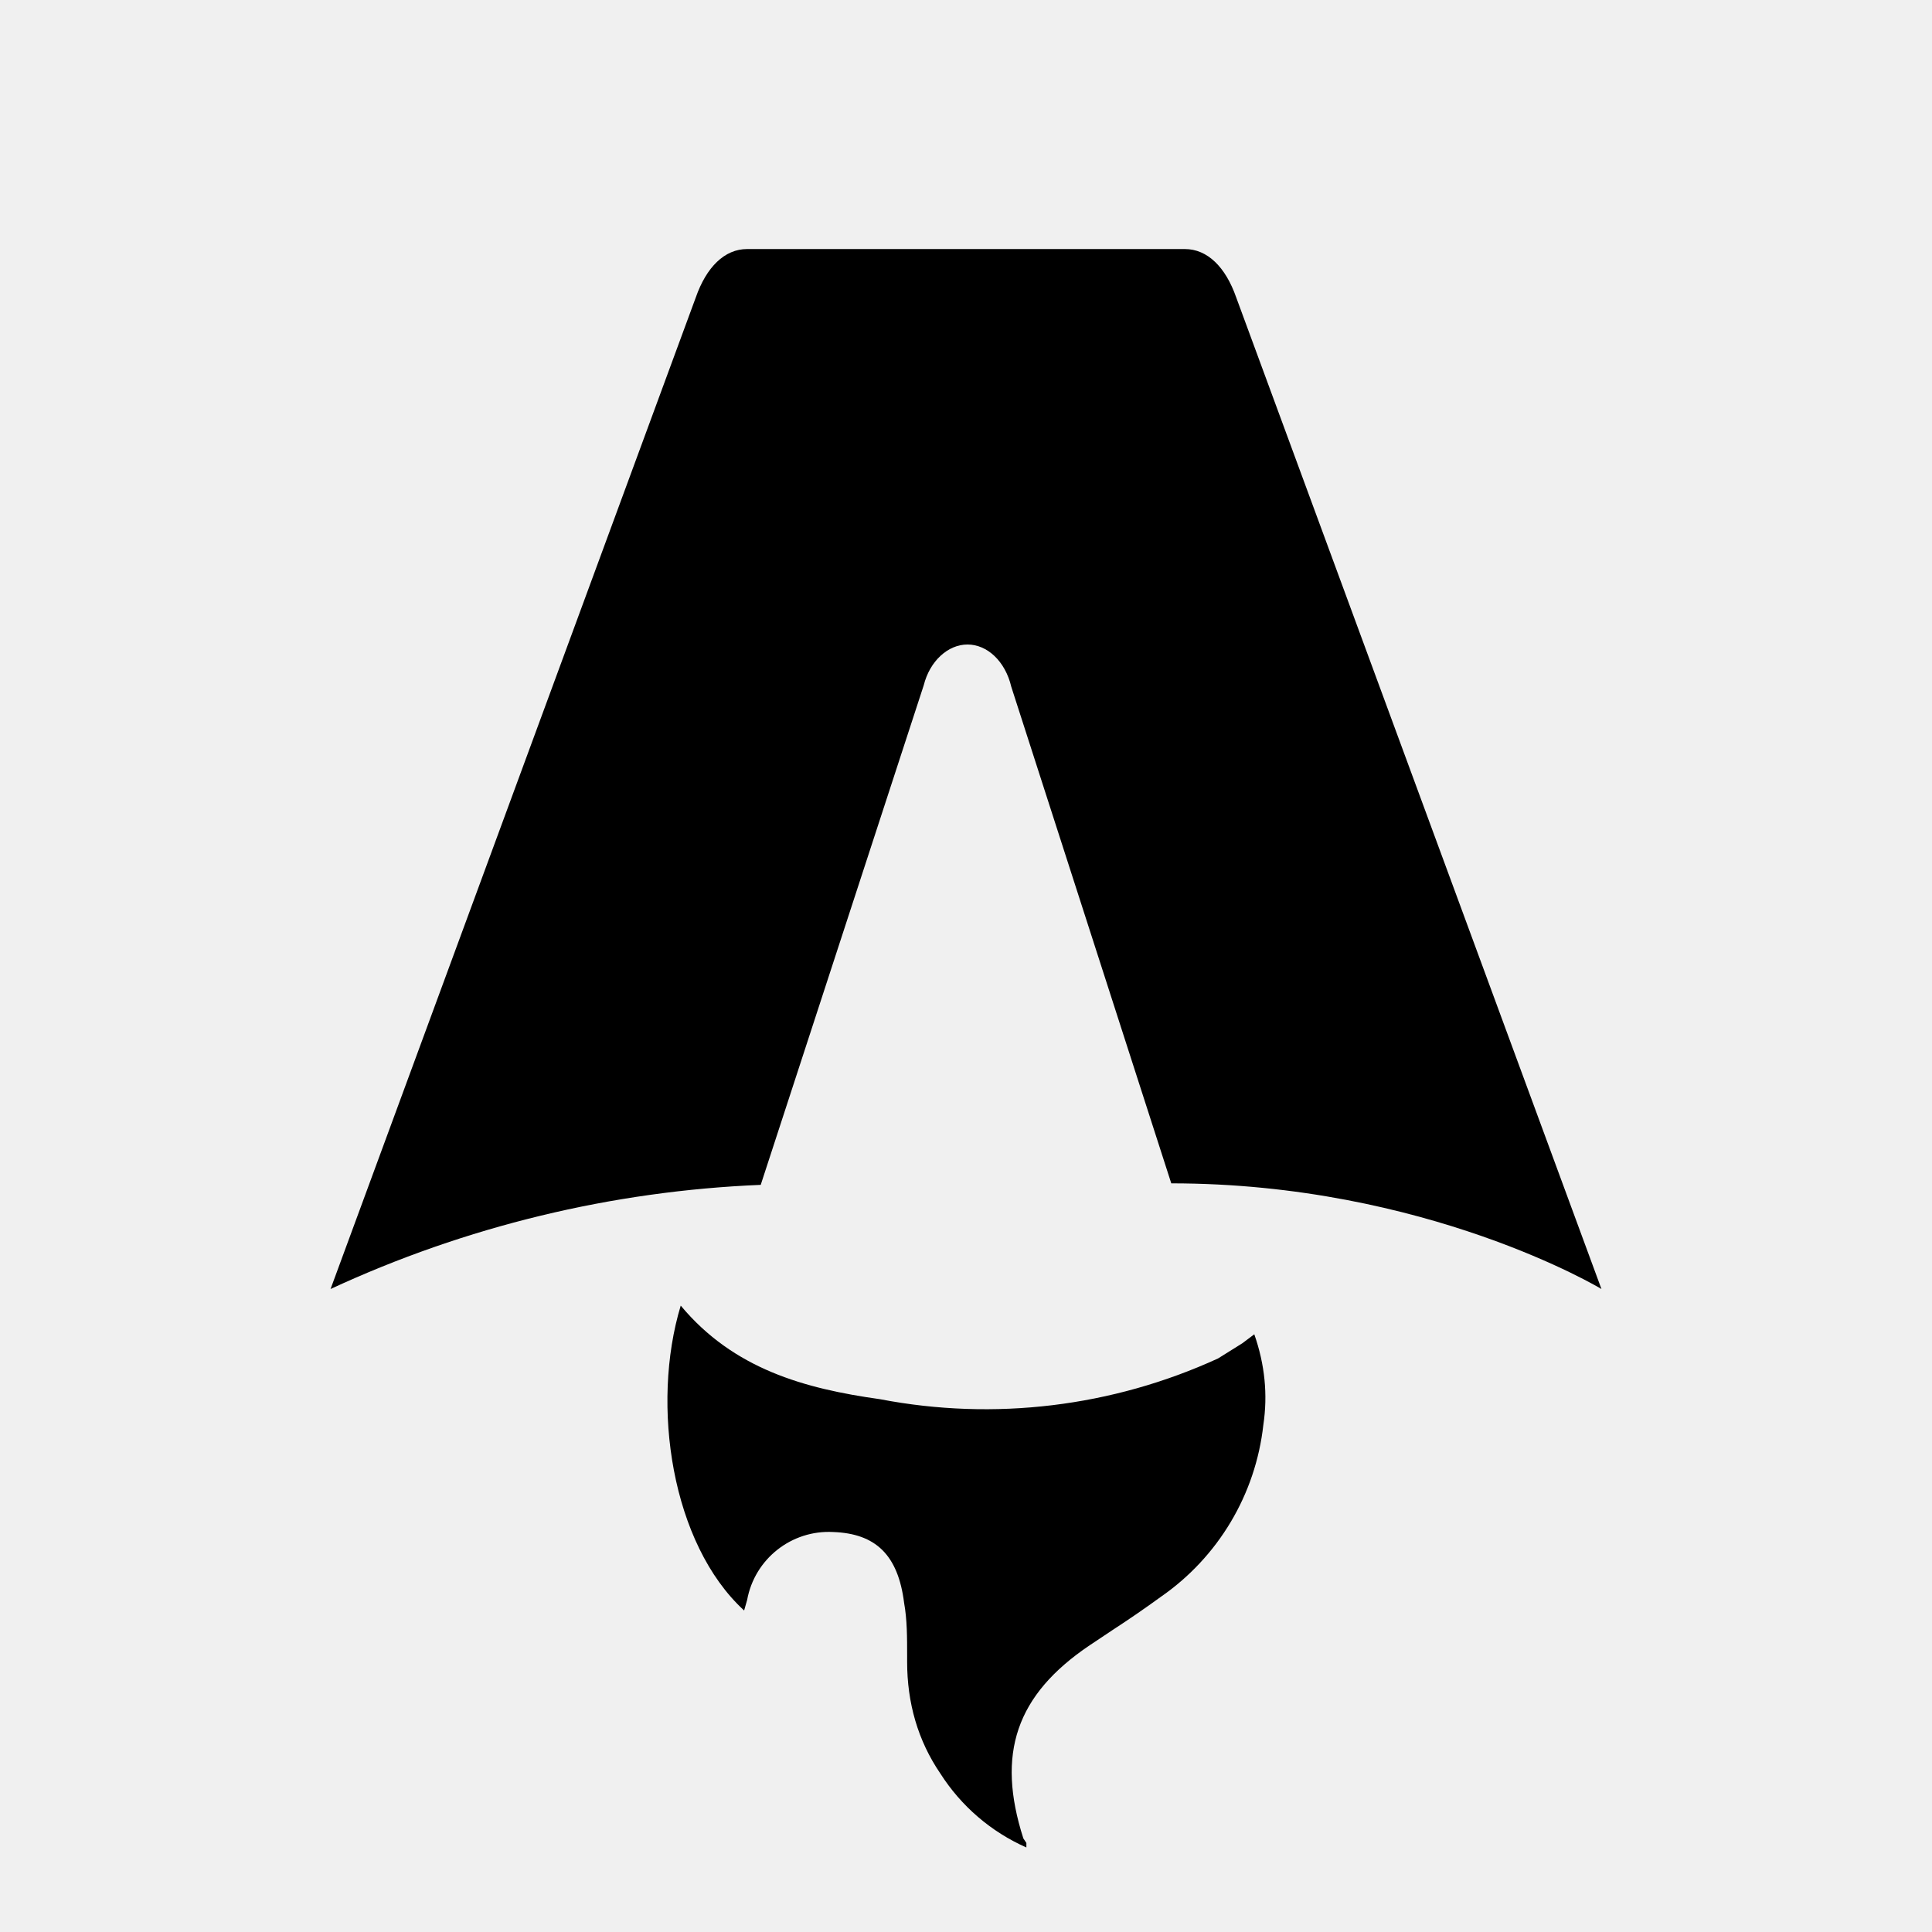
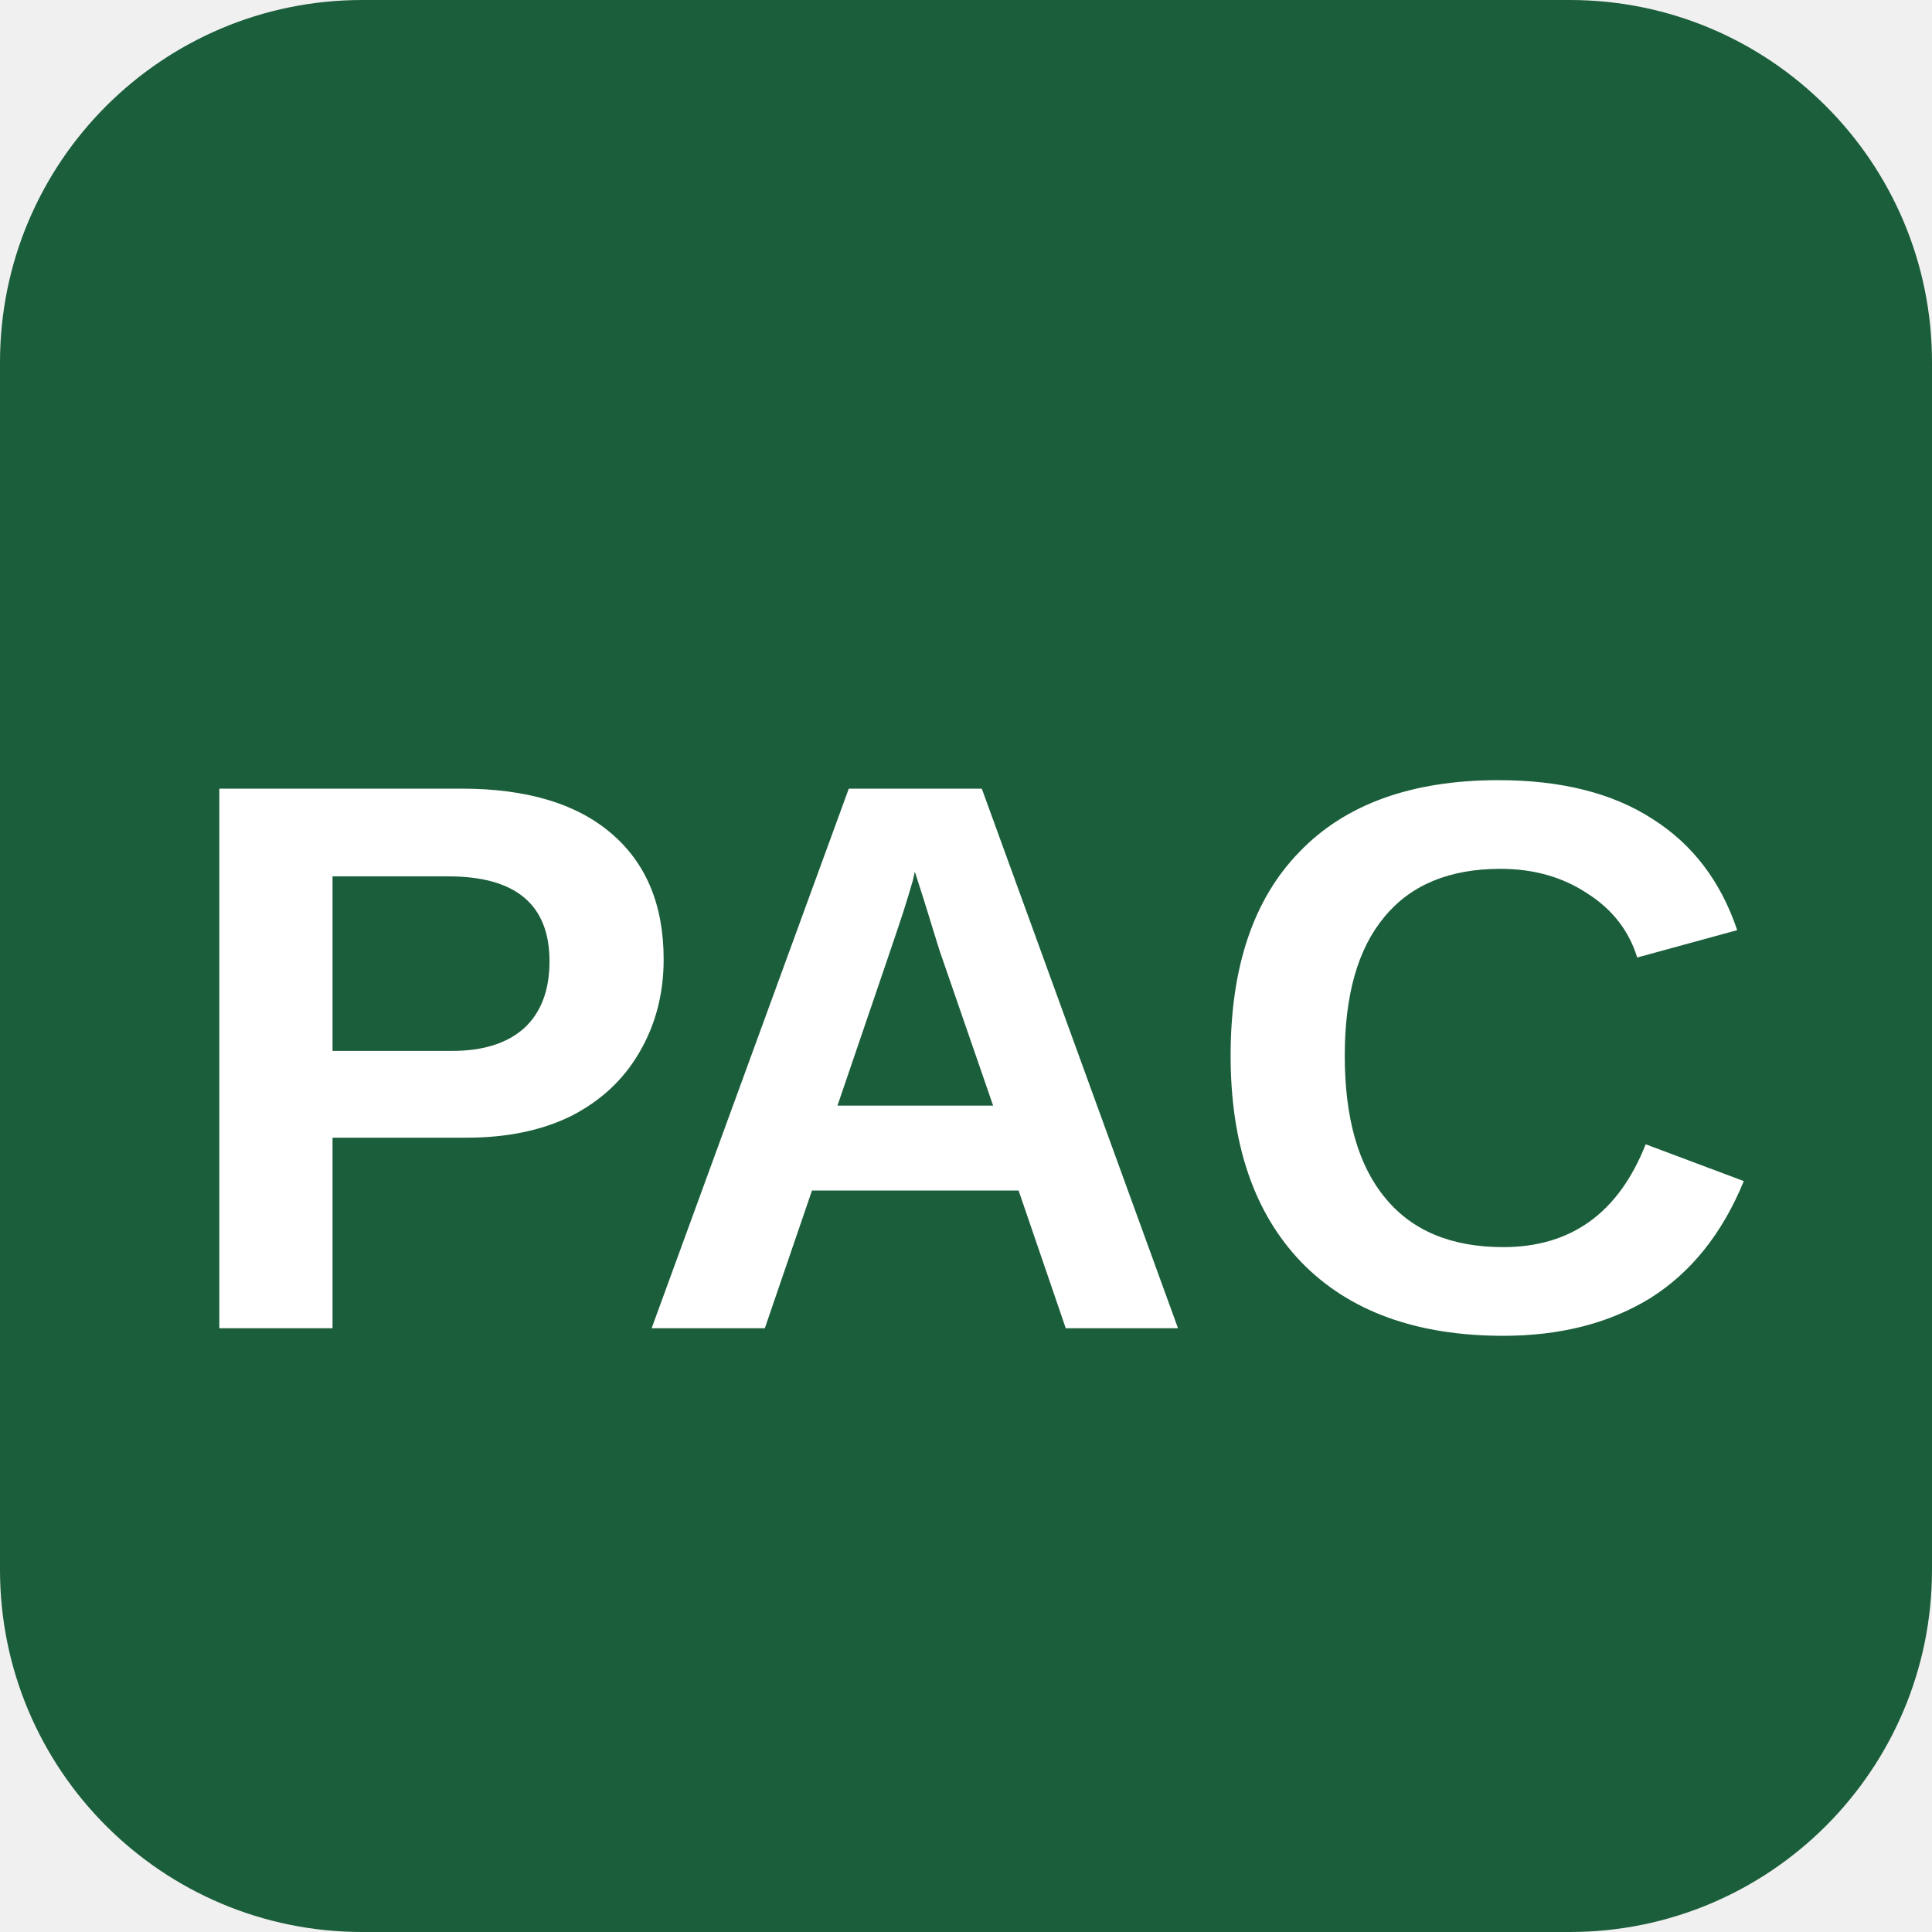
- <svg xmlns="http://www.w3.org/2000/svg" fill="none" viewBox="0 0 128 128">
-   <path d="M50.4 78.5a75.1 75.1 0 0 0-28.5 6.9l24.2-65.7c.7-2 1.9-3.2 3.4-3.2h29c1.5 0 2.7 1.2 3.4 3.2l24.2 65.7s-11.6-7-28.5-7L67 45.5c-.4-1.7-1.6-2.8-2.9-2.8-1.3 0-2.5 1.1-2.9 2.7L50.4 78.5Zm-1.1 28.2Zm-4.2-20.2c-2 6.6-.6 15.8 4.2 20.2a17.5 17.5 0 0 1 .2-.7 5.5 5.5 0 0 1 5.7-4.5c2.8.1 4.3 1.5 4.7 4.7.2 1.1.2 2.3.2 3.5v.4c0 2.7.7 5.2 2.2 7.4a13 13 0 0 0 5.7 4.9v-.3l-.2-.3c-1.8-5.6-.5-9.5 4.4-12.8l1.5-1a73 73 0 0 0 3.2-2.2 16 16 0 0 0 6.8-11.4c.3-2 .1-4-.6-6l-.8.6-1.6 1a37 37 0 0 1-22.4 2.7c-5-.7-9.7-2-13.2-6.2Z" />
-   <style>
-         path { fill: #000; }
-         @media (prefers-color-scheme: dark) {
-             path { fill: #FFF; }
-         }
-     </style>
+ <svg xmlns="http://www.w3.org/2000/svg" viewBox="0 0 32 32" width="32" height="32">
+   <rect width="32" height="32" rx="6" fill="#1B5E3B" />
+   <text x="16" y="22" text-anchor="middle" font-family="Arial,sans-serif" font-weight="800" font-size="13" fill="white">PAC</text>
</svg>
